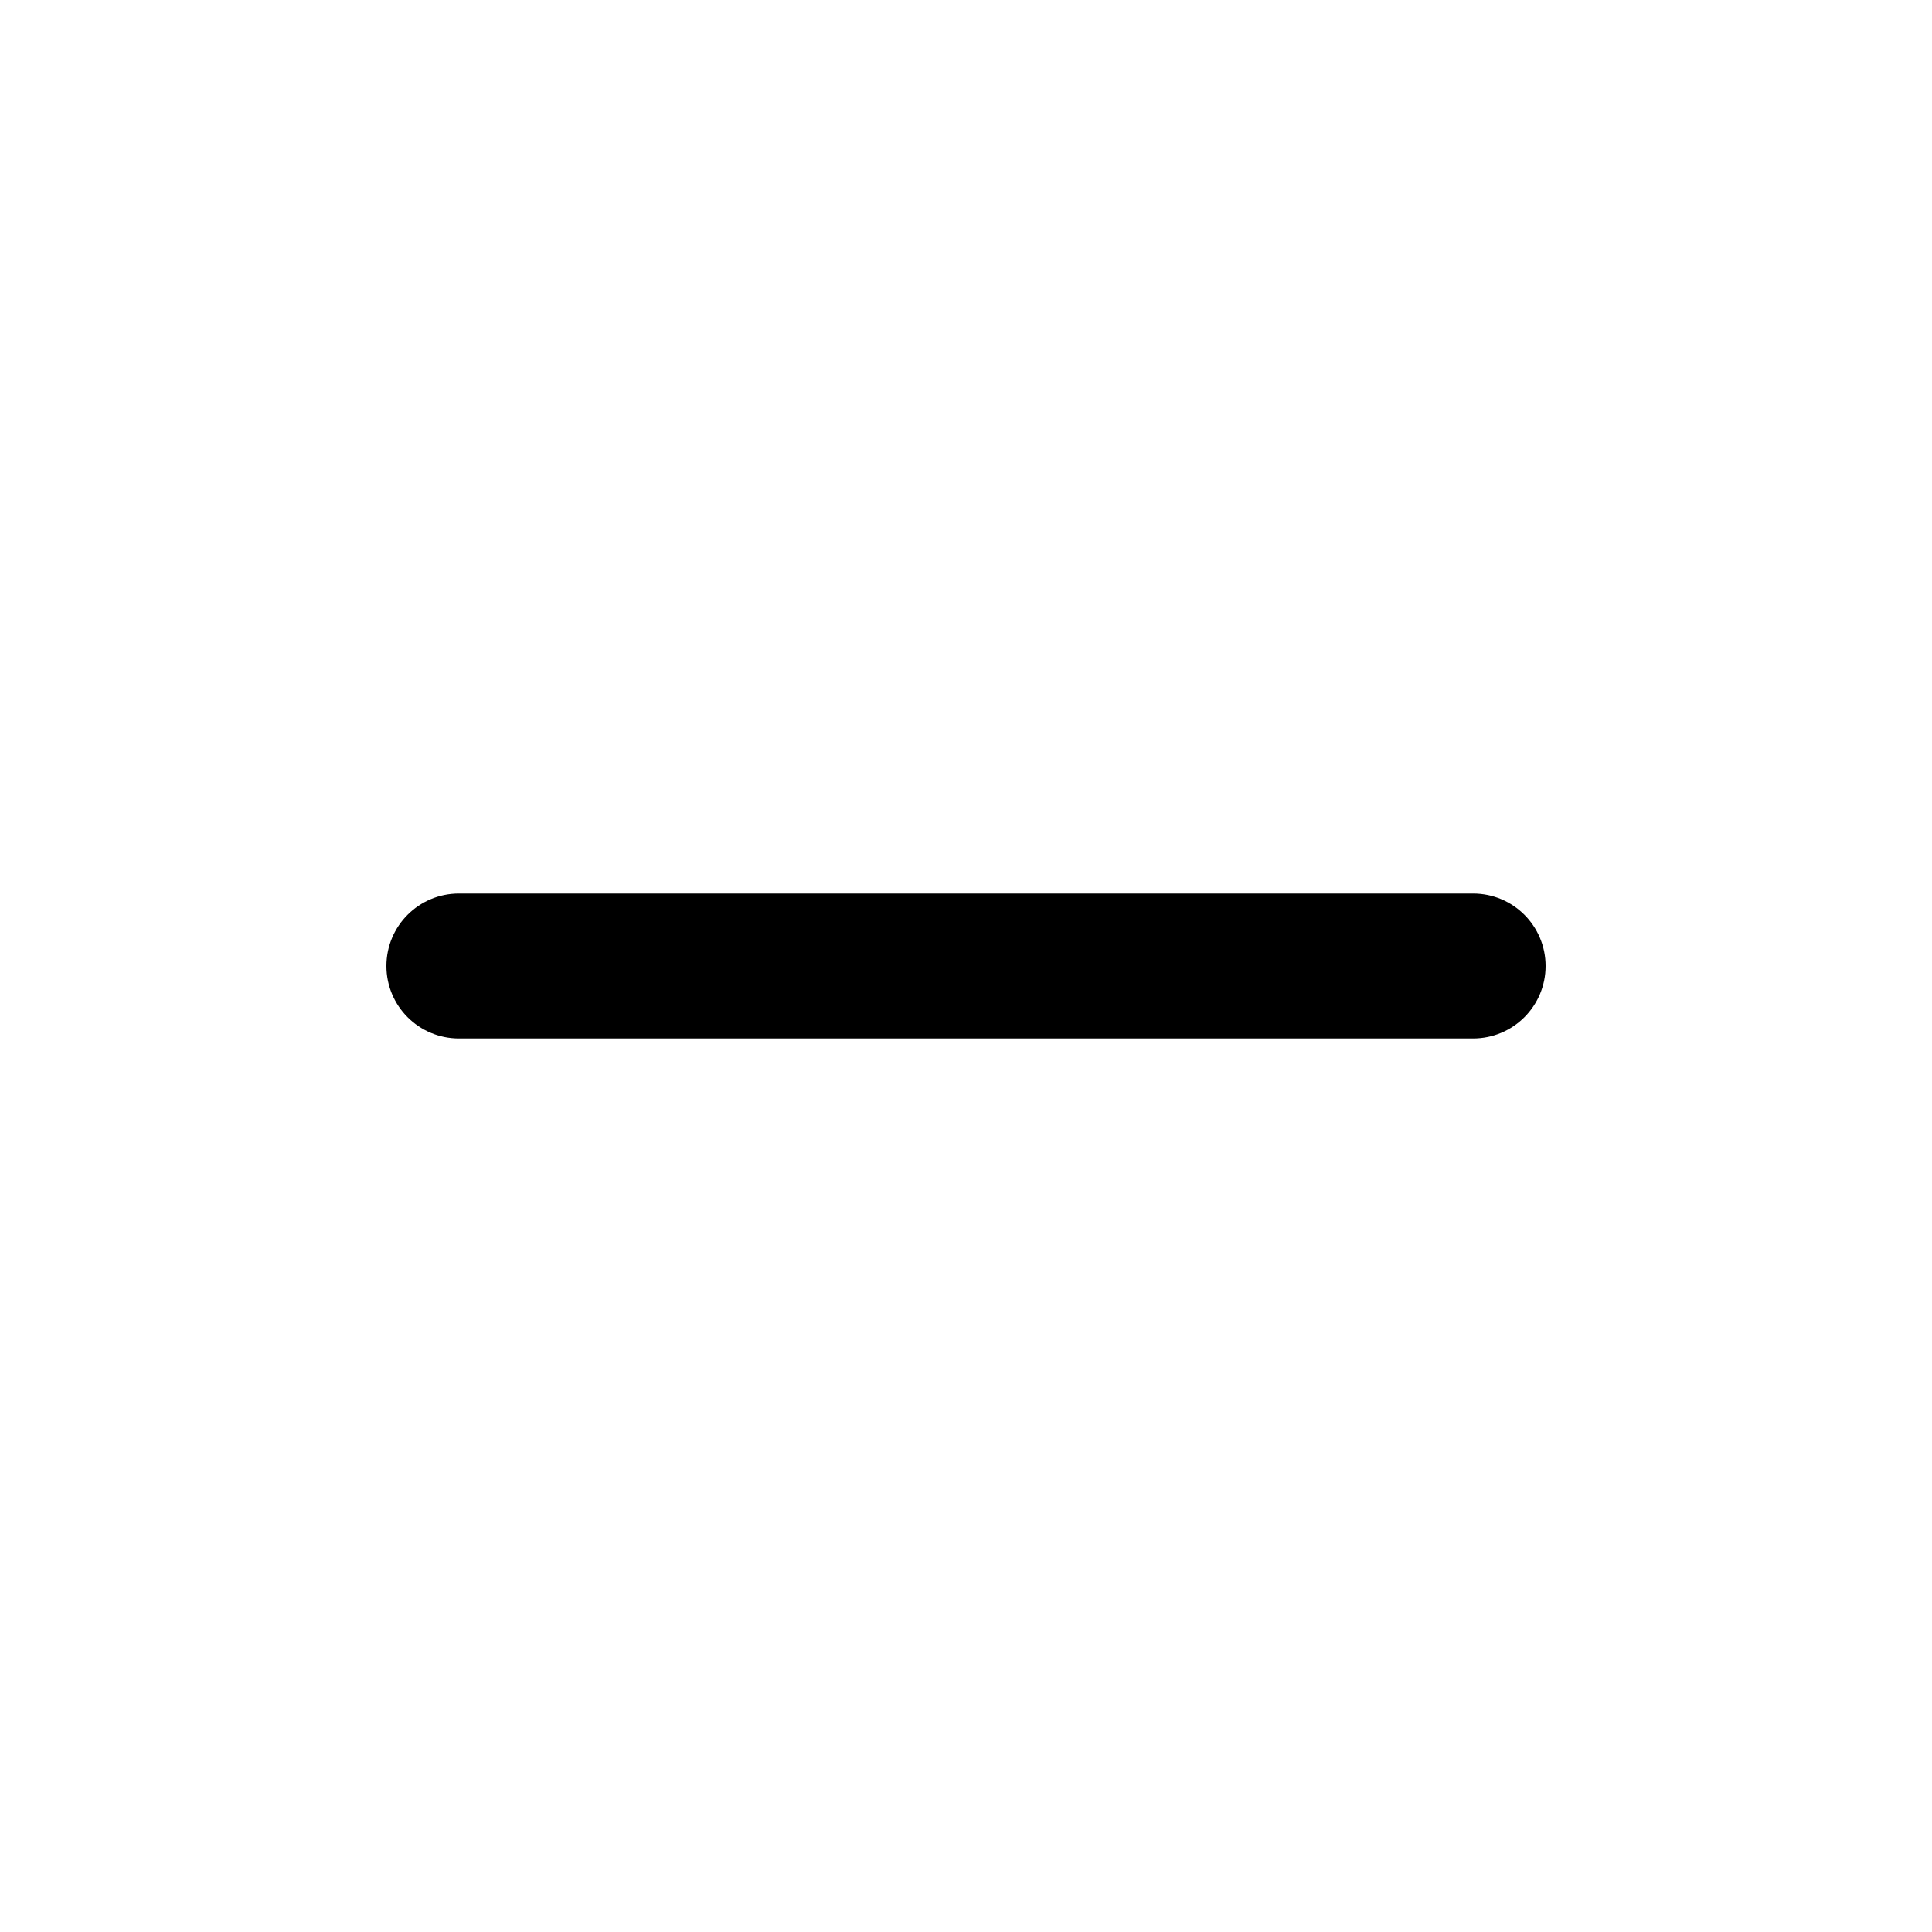
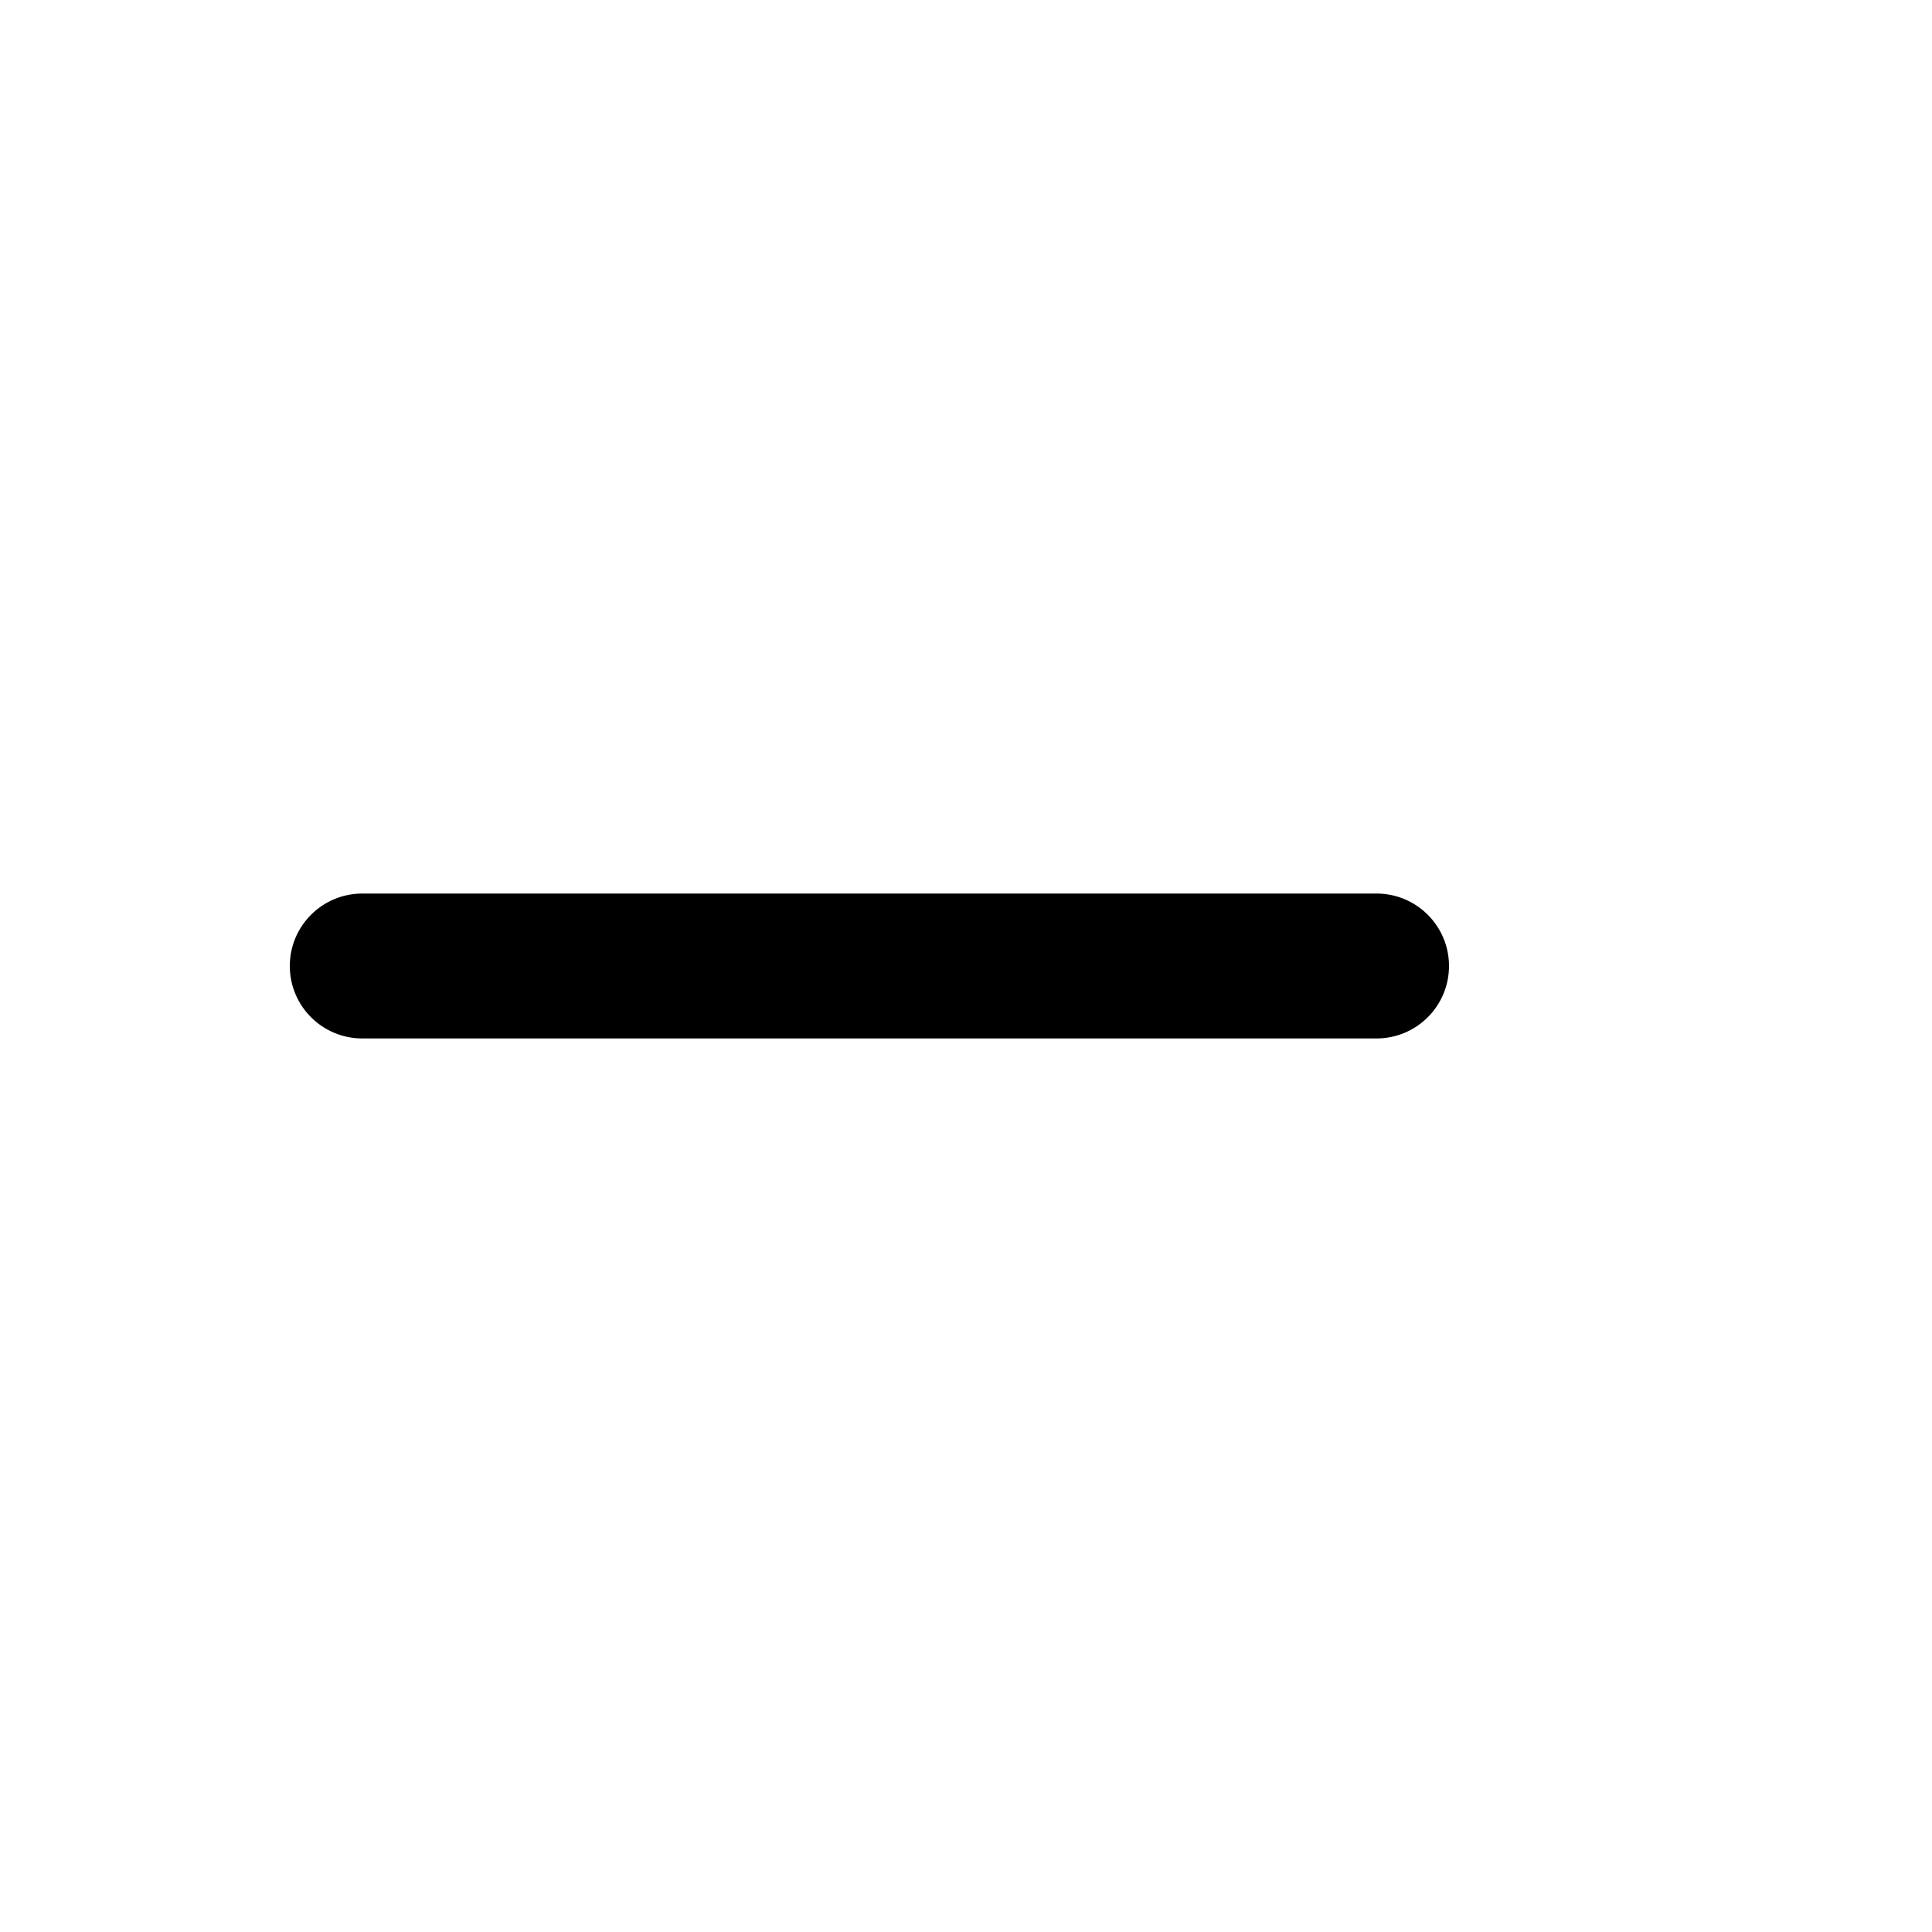
<svg xmlns="http://www.w3.org/2000/svg" viewBox="0 0 20 20" fill="currentColor" aria-hidden="true">
-   <path fill-rule="evenodd" d="M4 10a.75.75 0 01.75-.75h10.5a.75.75 0 010 1.5H4.75A.75.75 0 014 10z" clip-rule="evenodd" />
+   <path fill-rule="evenodd" d="M3 10a.75.75 0 01.75-.75h10.5a.75.75 0 010 1.5H3.75A.75.75 0 013 10z" clip-rule="evenodd" />
</svg>
